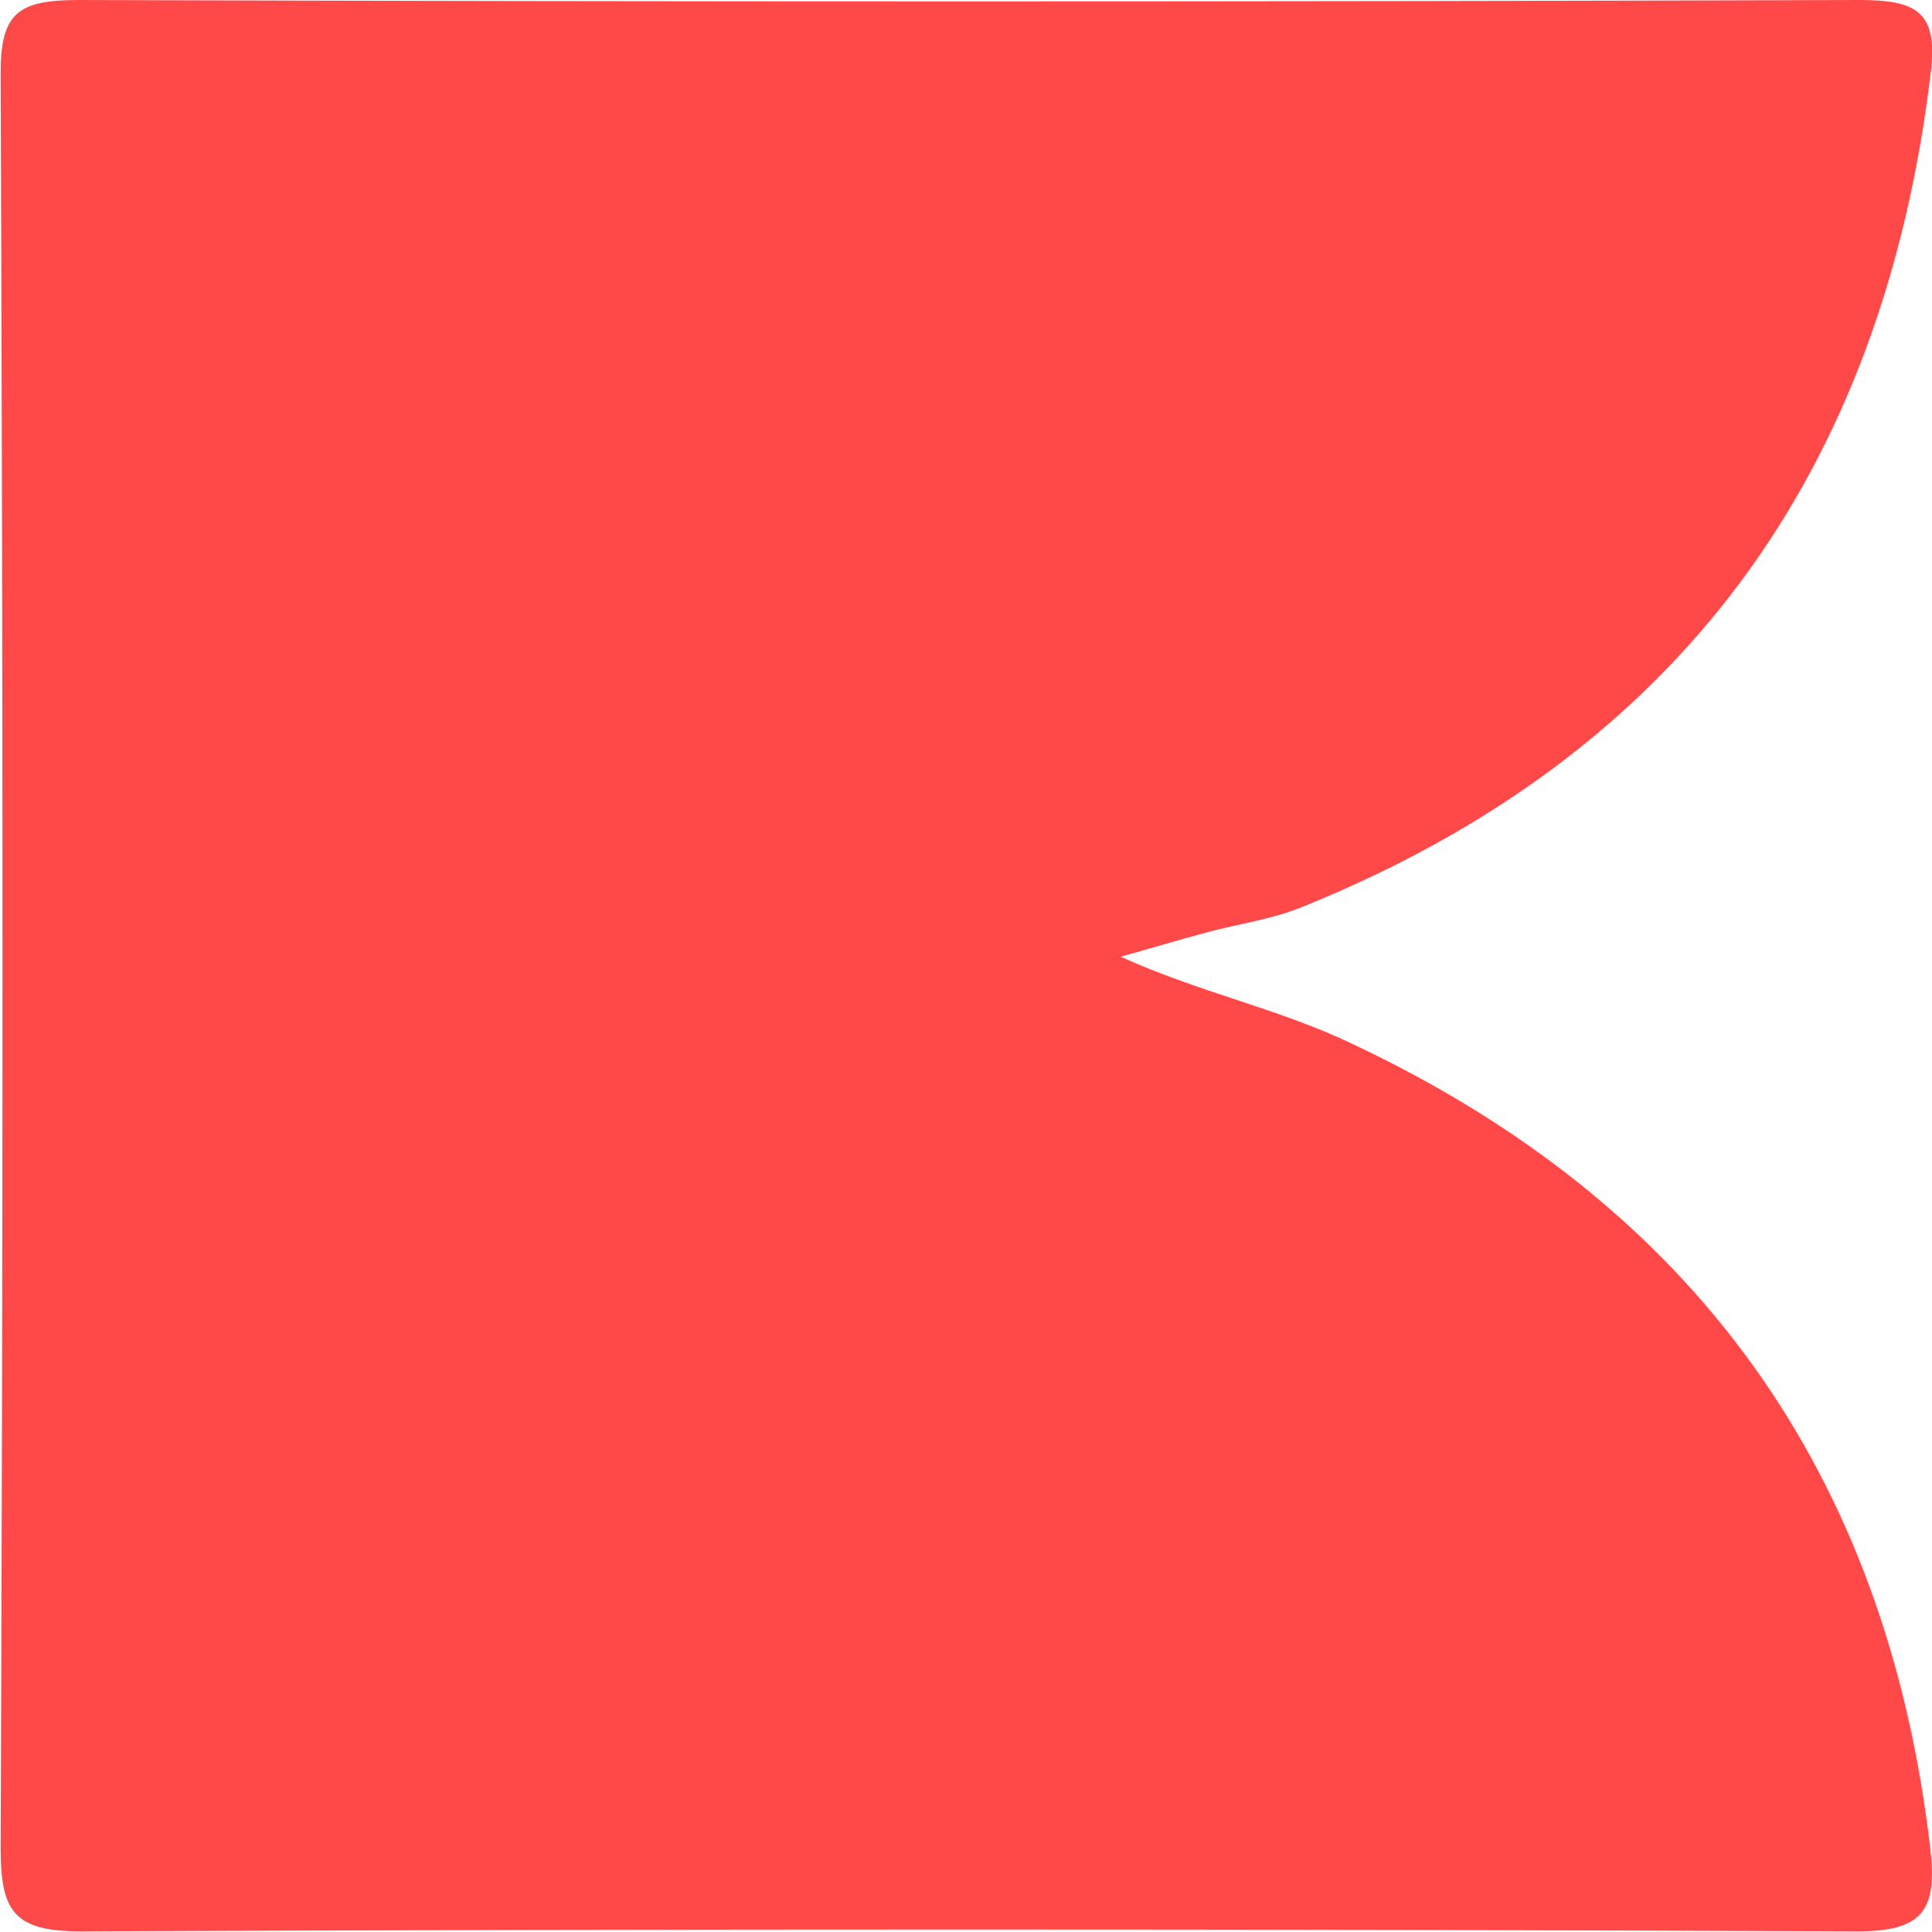
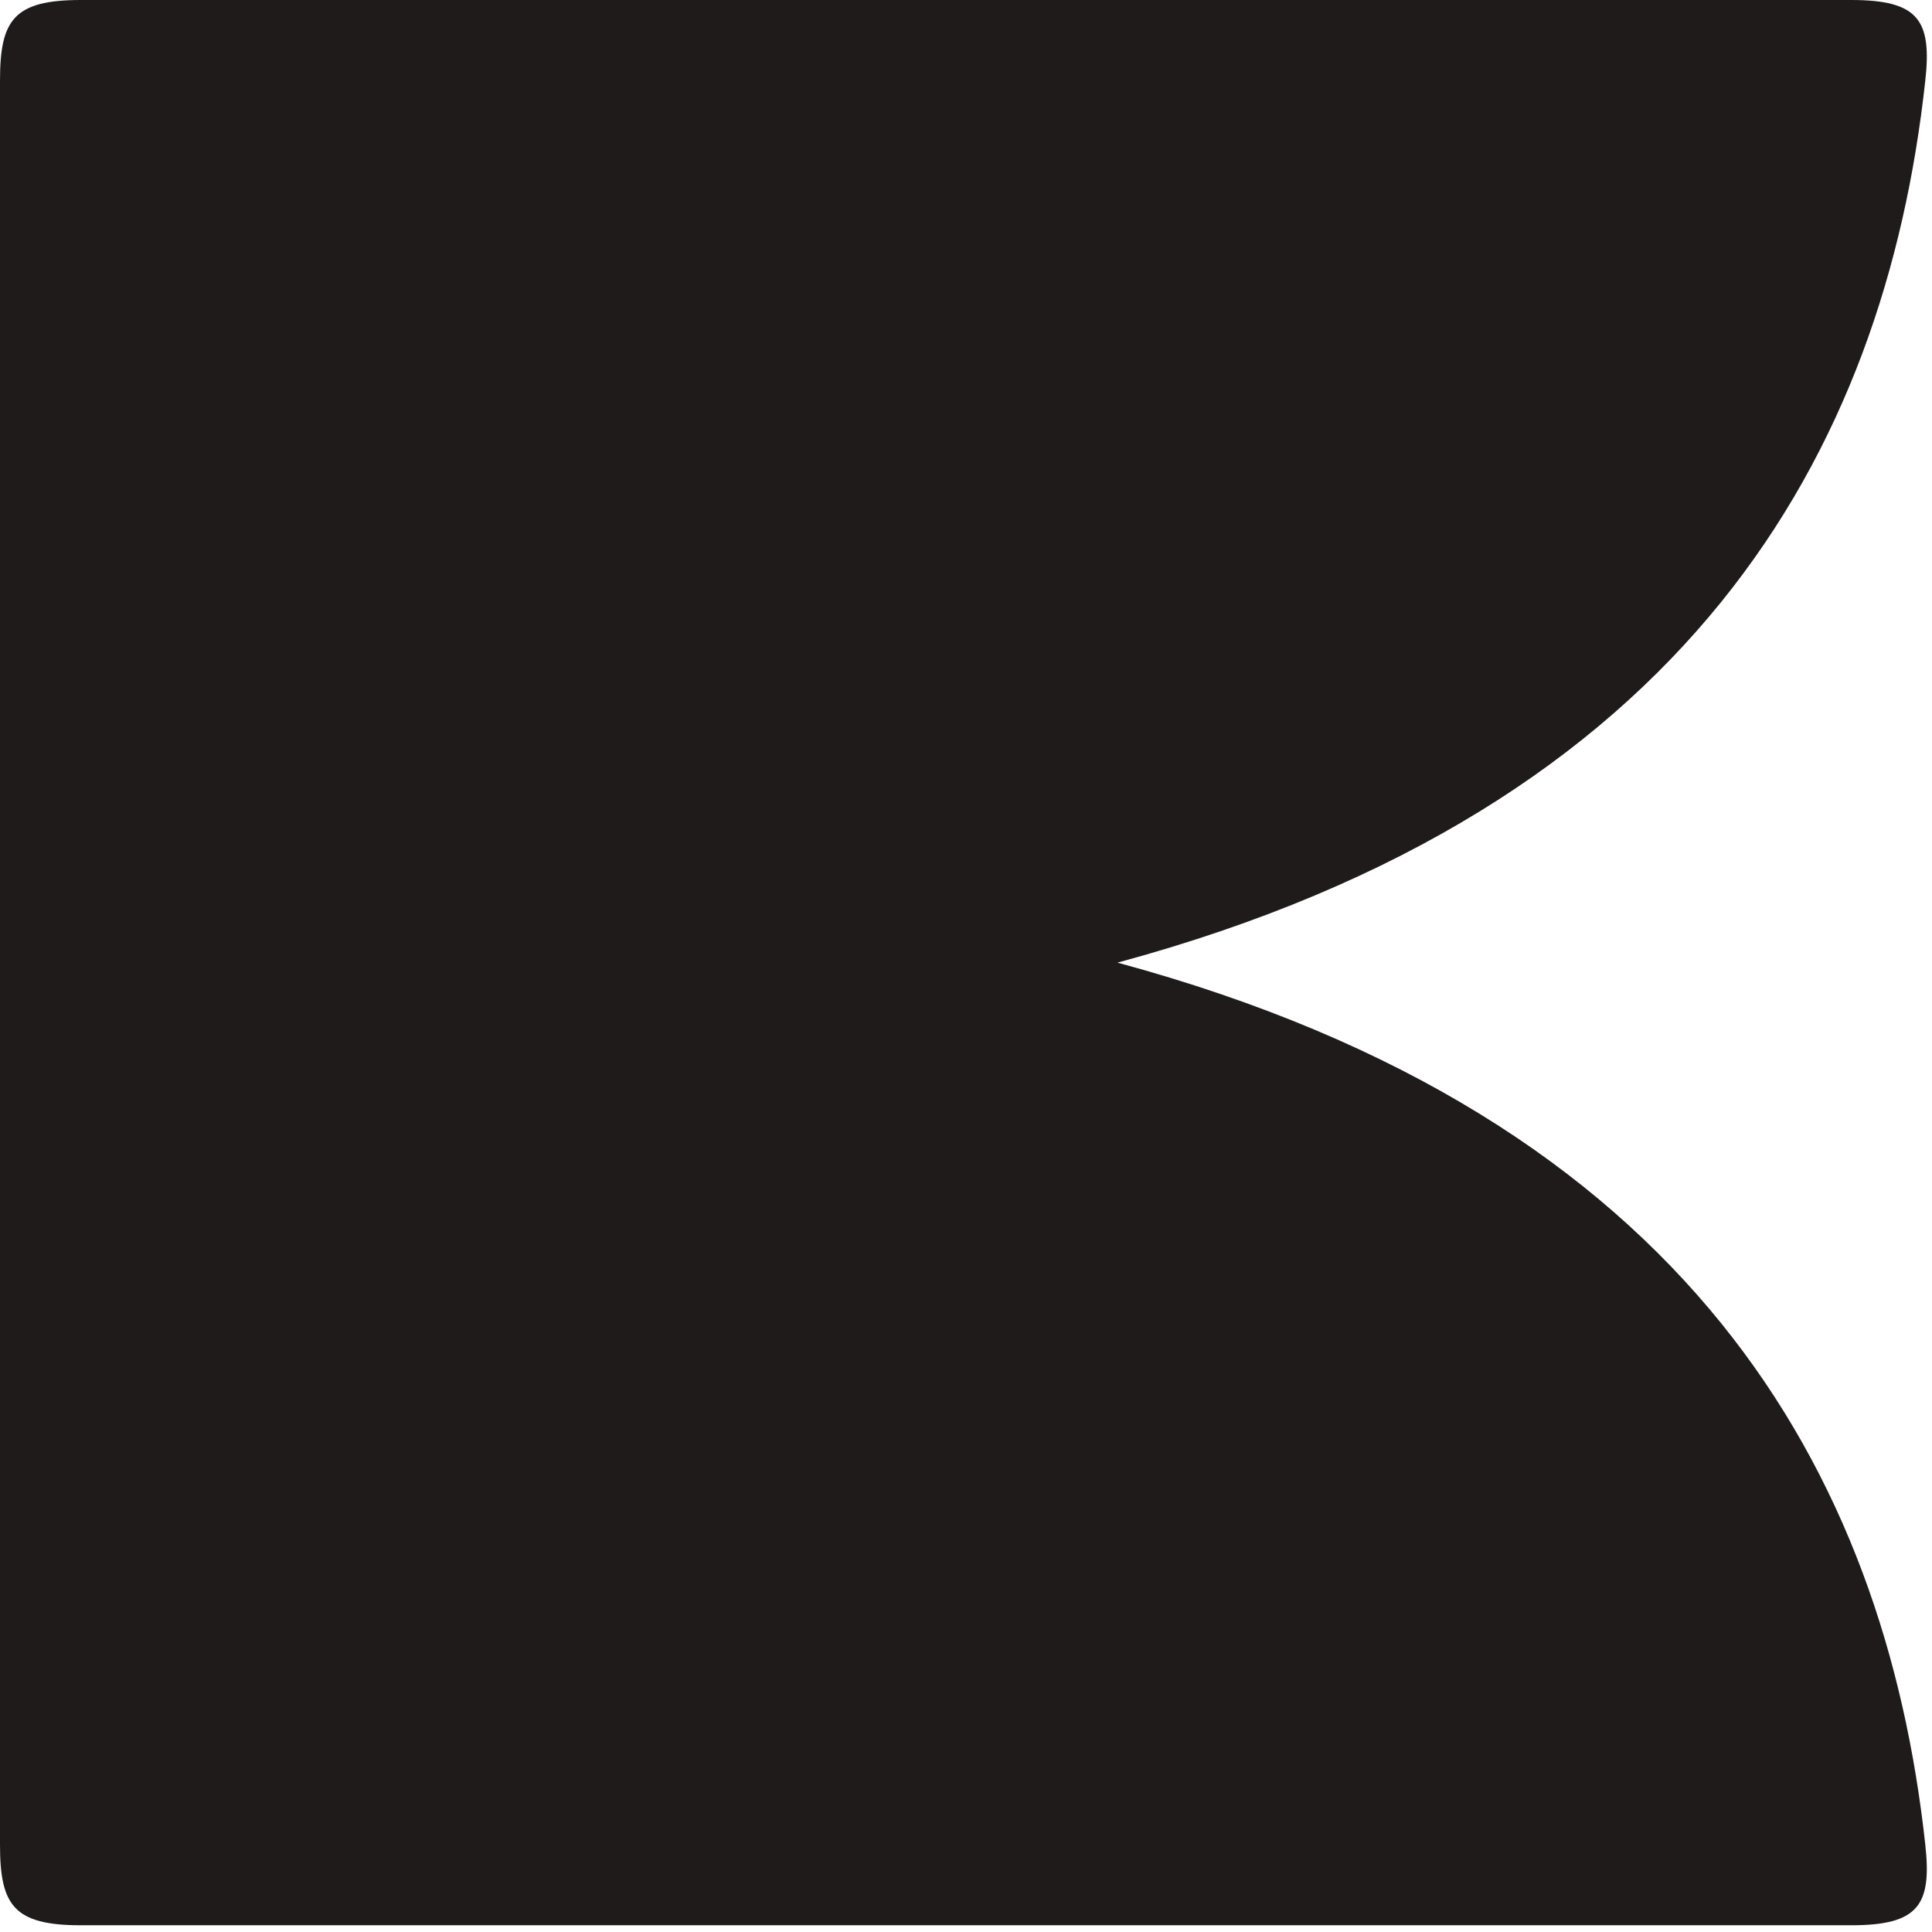
- <svg xmlns="http://www.w3.org/2000/svg" version="1.1" id="Layer_1" x="0px" y="0px" viewBox="0 0 311 311" style="enable-background:new 0 0 311 311;" xml:space="preserve">
-   <style type="text/css">
- 	.st0{fill:#FF4949;}
- </style>
-   <path class="st0" d="M180.4,154c12.5,5.7,25.2,8.3,37,13.9c55.2,25.9,86.2,69,93.3,129.5c1.2,10.1-1.1,13.6-12.2,13.5  c-95.2-0.4-190.2-0.4-285.4,0c-10.8,0-13-3.1-13-13.4c0.4-95,0.4-190,0-285.2C0,2.2,2.7,0,12.6,0c95.6,0.3,191.1,0.3,286.7,0  c9.1,0,12.7,1.8,11.5,11.6c-7.7,64.5-40.5,109.9-101.2,134.4c-4.9,2-10.2,2.7-15.4,4.1C189.7,151.3,185.1,152.7,180.4,154z" />
+ <svg xmlns="http://www.w3.org/2000/svg" id="Layer_2" data-name="Layer 2" viewBox="0 0 28.7 28.7">
+   <defs>
+     <style>
+       .cls-1 {
+         fill: #1e1b1a;
+       }
+     </style>
+   </defs>
+   <g id="Layer_2-2" data-name="Layer 2">
+     <path class="cls-1" d="m16.6,14.3c8.5-2.3,11.4-7.6,12-13.1C28.7.3,28.5,0,27.5,0c-8.8,0-17.5,0-26.3,0C.2,0,0,.3,0,1.2v26.2c0,.9.2,1.2,1.2,1.2,8.8,0,17.5,0,26.3,0,1,0,1.2-.3,1.1-1.2-.6-5.5-3.5-10.8-12-13.1Z" />
+   </g>
</svg>
